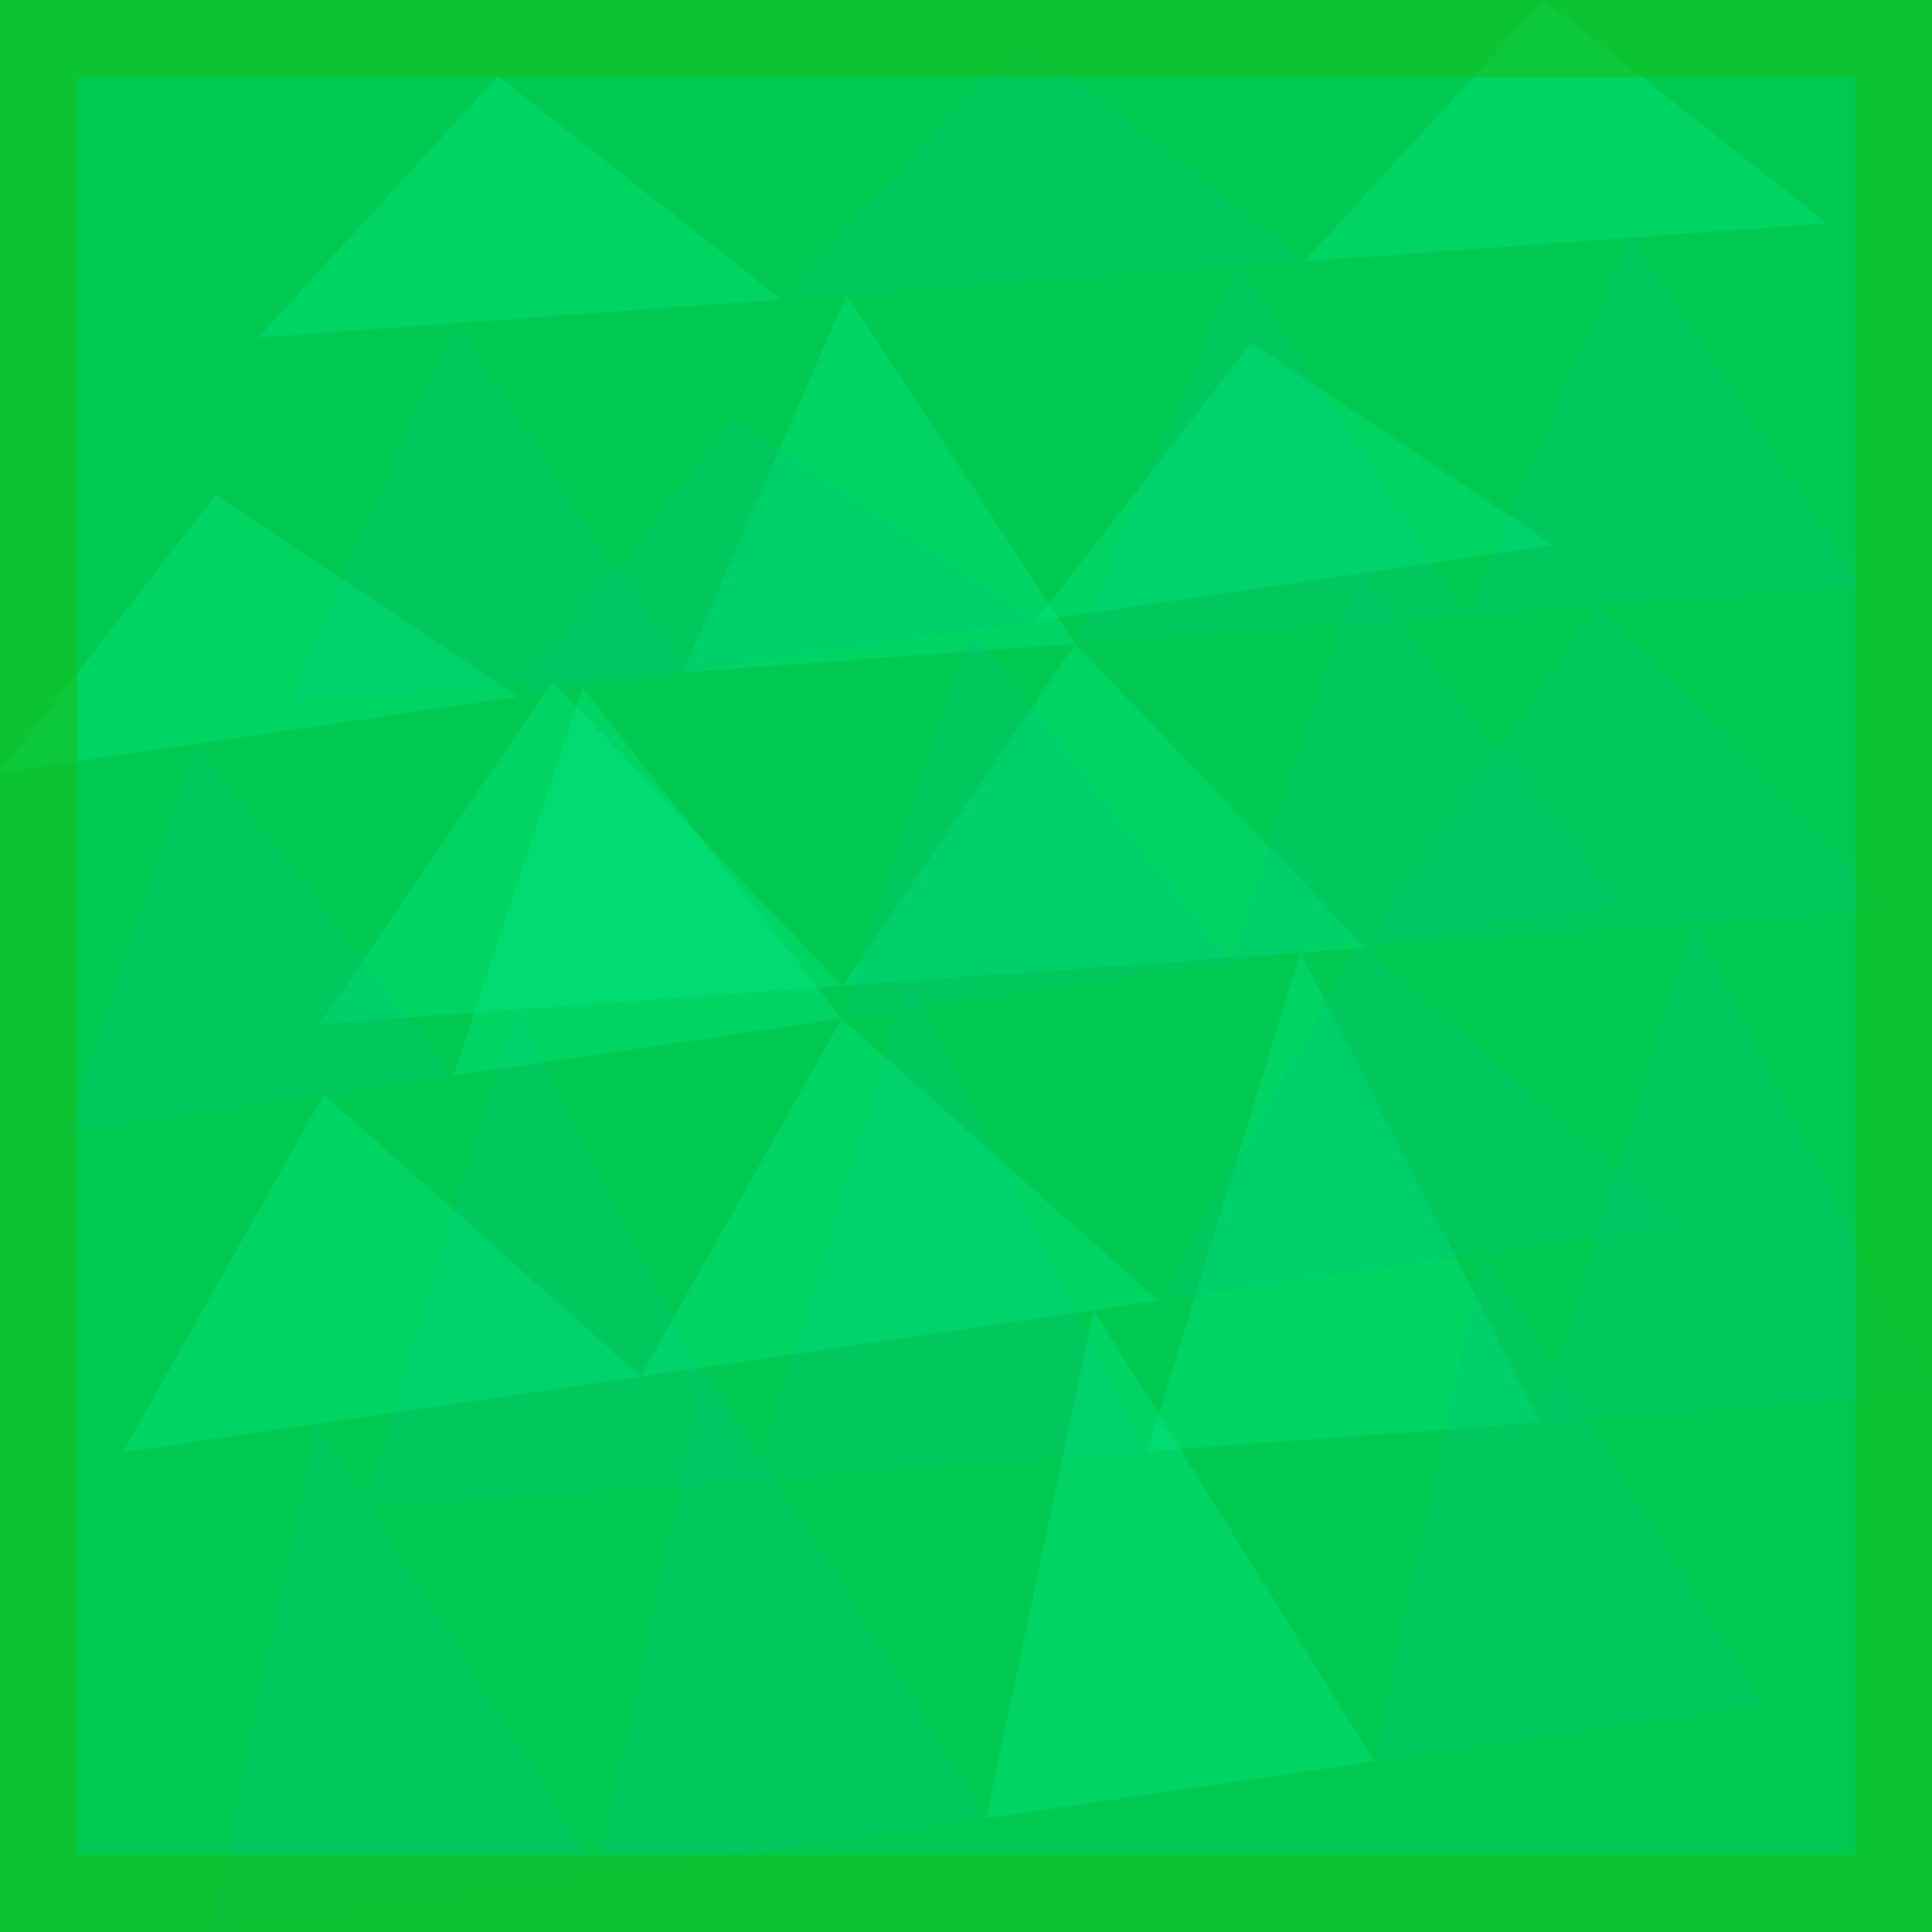
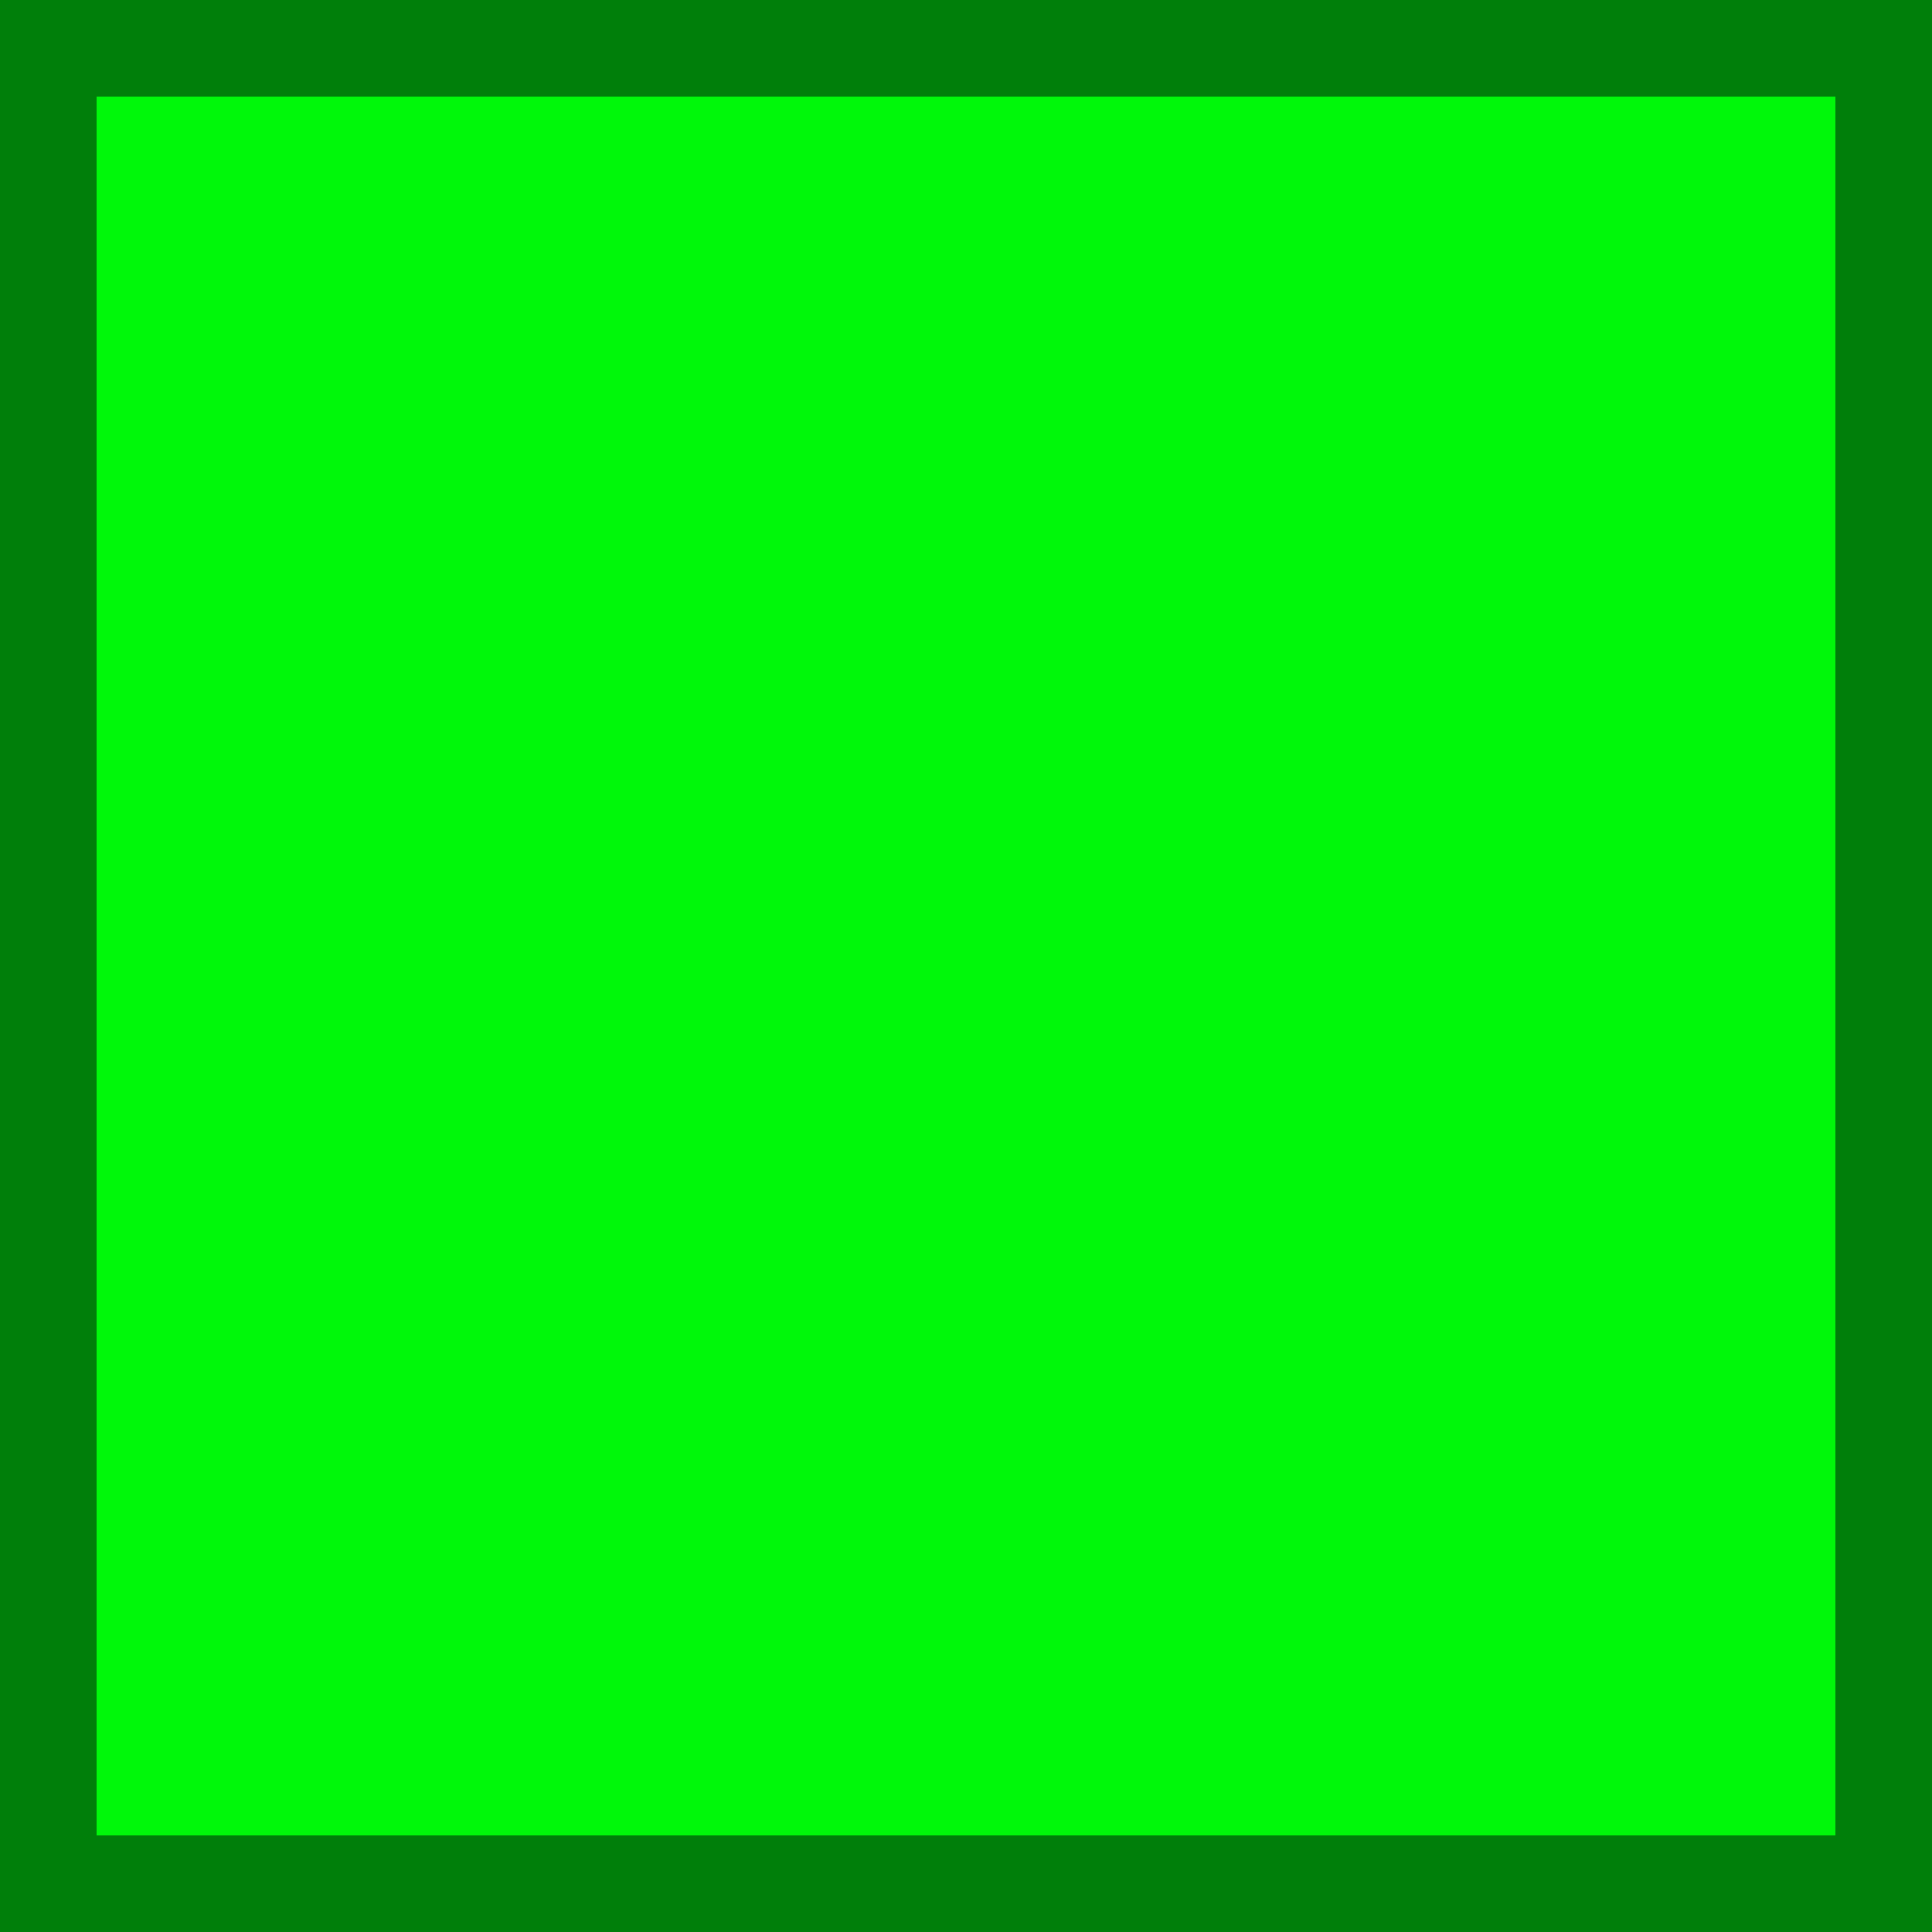
- <svg xmlns="http://www.w3.org/2000/svg" version="1.1" x="0" y="0" width="50" height="50" viewBox="0, 0, 50, 50">
-   <g id="Background">
-     <rect x="0" y="0" width="50" height="50" fill="#FFFFFF" />
-   </g>
+ <svg xmlns="http://www.w3.org/2000/svg" version="1.1" width="50" height="50">
  <g id="tile">
-     <path d="M-0,-0 L50,-0 L50,50 L-0,50 L-0,-0 z" fill="#00CE4B" />
-     <g opacity="0.23">
-       <path d="M6.681,8.734 L12.886,1.969 L20.215,7.749 z" fill="#00FF9E" />
-       <path d="M20.215,7.749 L26.42,0.985 L33.749,6.765 z" fill="#00C67B" />
-       <path d="M33.749,6.765 L39.954,-0 L47.283,5.78 z" fill="#00FF9E" />
-       <path d="M7.524,18.139 L11.756,8.365 L17.675,17.4 z" fill="#00C67B" />
-       <path d="M17.675,17.4 L21.907,7.626 L27.825,16.662 z" fill="#00FF9E" />
-       <path d="M27.825,16.662 L32.057,6.888 L37.976,15.924 z" fill="#00C67B" />
-       <path d="M37.976,15.924 L42.208,6.15 L48.126,15.185 z" fill="#00C67B" />
-       <path d="M8.274,26.499 L14.291,17.646 L21.808,25.514 z" fill="#00FF9E" />
-       <path d="M21.808,25.514 L27.825,16.662 L35.342,24.53 z" fill="#00FF9E" />
-       <path d="M35.342,24.53 L41.359,15.677 L48.876,23.545 z" fill="#00C67B" />
-       <path d="M9.398,39.034 L13.349,26.13 L19.548,38.295 z" fill="#00C67B" />
-       <path d="M19.548,38.295 L23.5,25.391 L29.699,37.557 z" fill="#00C67B" />
-       <path d="M29.699,37.557 L33.65,24.653 L39.849,36.818 z" fill="#00FF9E" />
-       <path d="M39.849,36.818 L43.801,23.914 L50,36.08 z" fill="#00C67B" />
-     </g>
-     <g opacity="0.23">
-       <path d="M-0,19.995 L5.58,12.803 L13.402,18.033 z" fill="#00FF9E" />
-       <path d="M13.402,18.033 L18.982,10.84 L26.804,16.07 z" fill="#00C67B" />
-       <path d="M26.804,16.07 L32.384,8.877 L40.206,14.107 z" fill="#00FF9E" />
-       <path d="M1.681,29.309 L5.026,19.259 L11.733,27.837 z" fill="#00C67B" />
-       <path d="M11.733,27.837 L15.077,17.787 L21.784,26.365 z" fill="#00FF9E" />
-       <path d="M21.784,26.365 L25.129,16.315 L31.836,24.893 z" fill="#00C67B" />
-       <path d="M31.836,24.893 L35.181,14.843 L41.887,23.421 z" fill="#00C67B" />
-       <path d="M3.175,37.587 L8.382,28.327 L16.577,35.625 z" fill="#00FF9E" />
-       <path d="M16.577,35.625 L21.784,26.365 L29.979,33.662 z" fill="#00FF9E" />
-       <path d="M29.979,33.662 L35.186,24.402 L43.381,31.699 z" fill="#00C67B" />
-       <path d="M5.416,50 L8.201,36.851 L15.467,48.528 z" fill="#00C67B" />
-       <path d="M15.467,48.528 L18.253,35.379 L25.519,47.056 z" fill="#00C67B" />
-       <path d="M25.519,47.056 L28.304,33.907 L35.57,45.584 z" fill="#00FF9E" />
-       <path d="M35.57,45.584 L38.356,32.435 L45.622,44.112 z" fill="#00C67B" />
-     </g>
-     <path d="M50,0 L50,50 L0,50 L0,0 L50,0 z M48,2 L2,2 L2,48 L48,48 L48,2 z" fill="#1FC000" fill-opacity="0.444" />
+     <rect x="0" y="0" width="50" height="50" fill="lime" stroke="green" stroke-width="5" />
  </g>
  <g id="selection">
    <path d="M-0,-0 L50,-0 L50,50 L-0,50 L-0,-0 z" fill="#0079D0" fill-opacity="0.051" />
  </g>
</svg>
